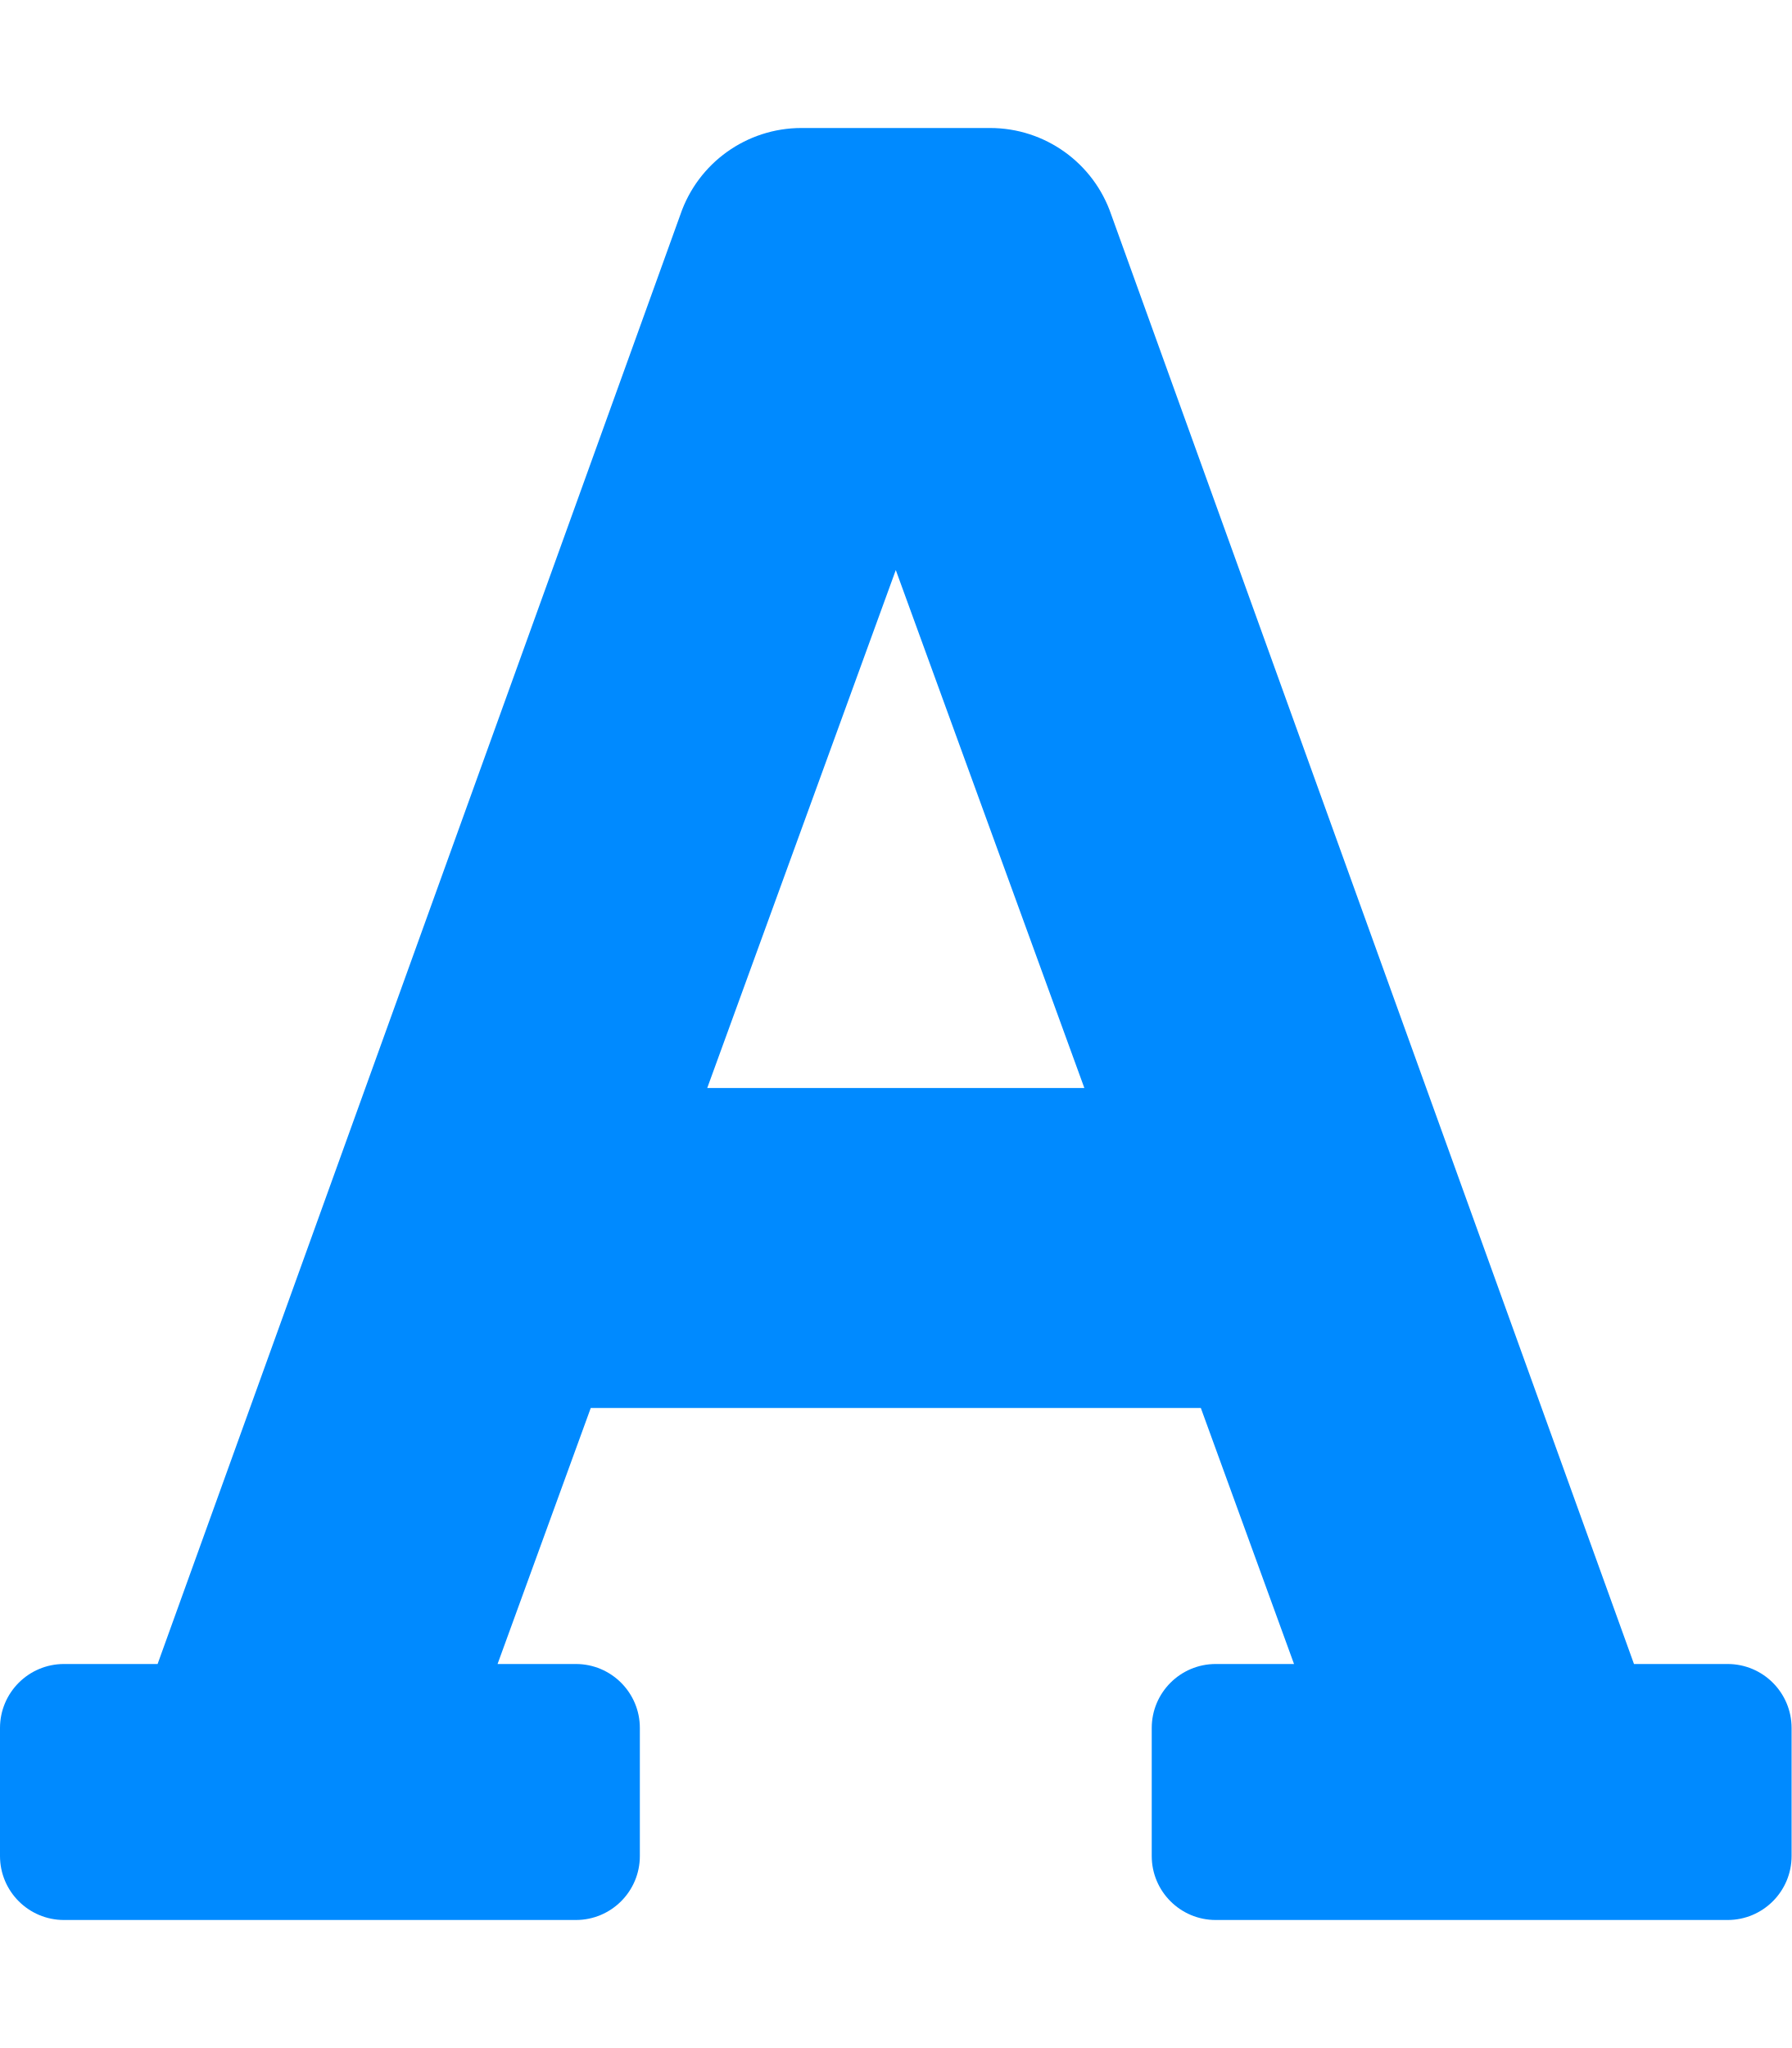
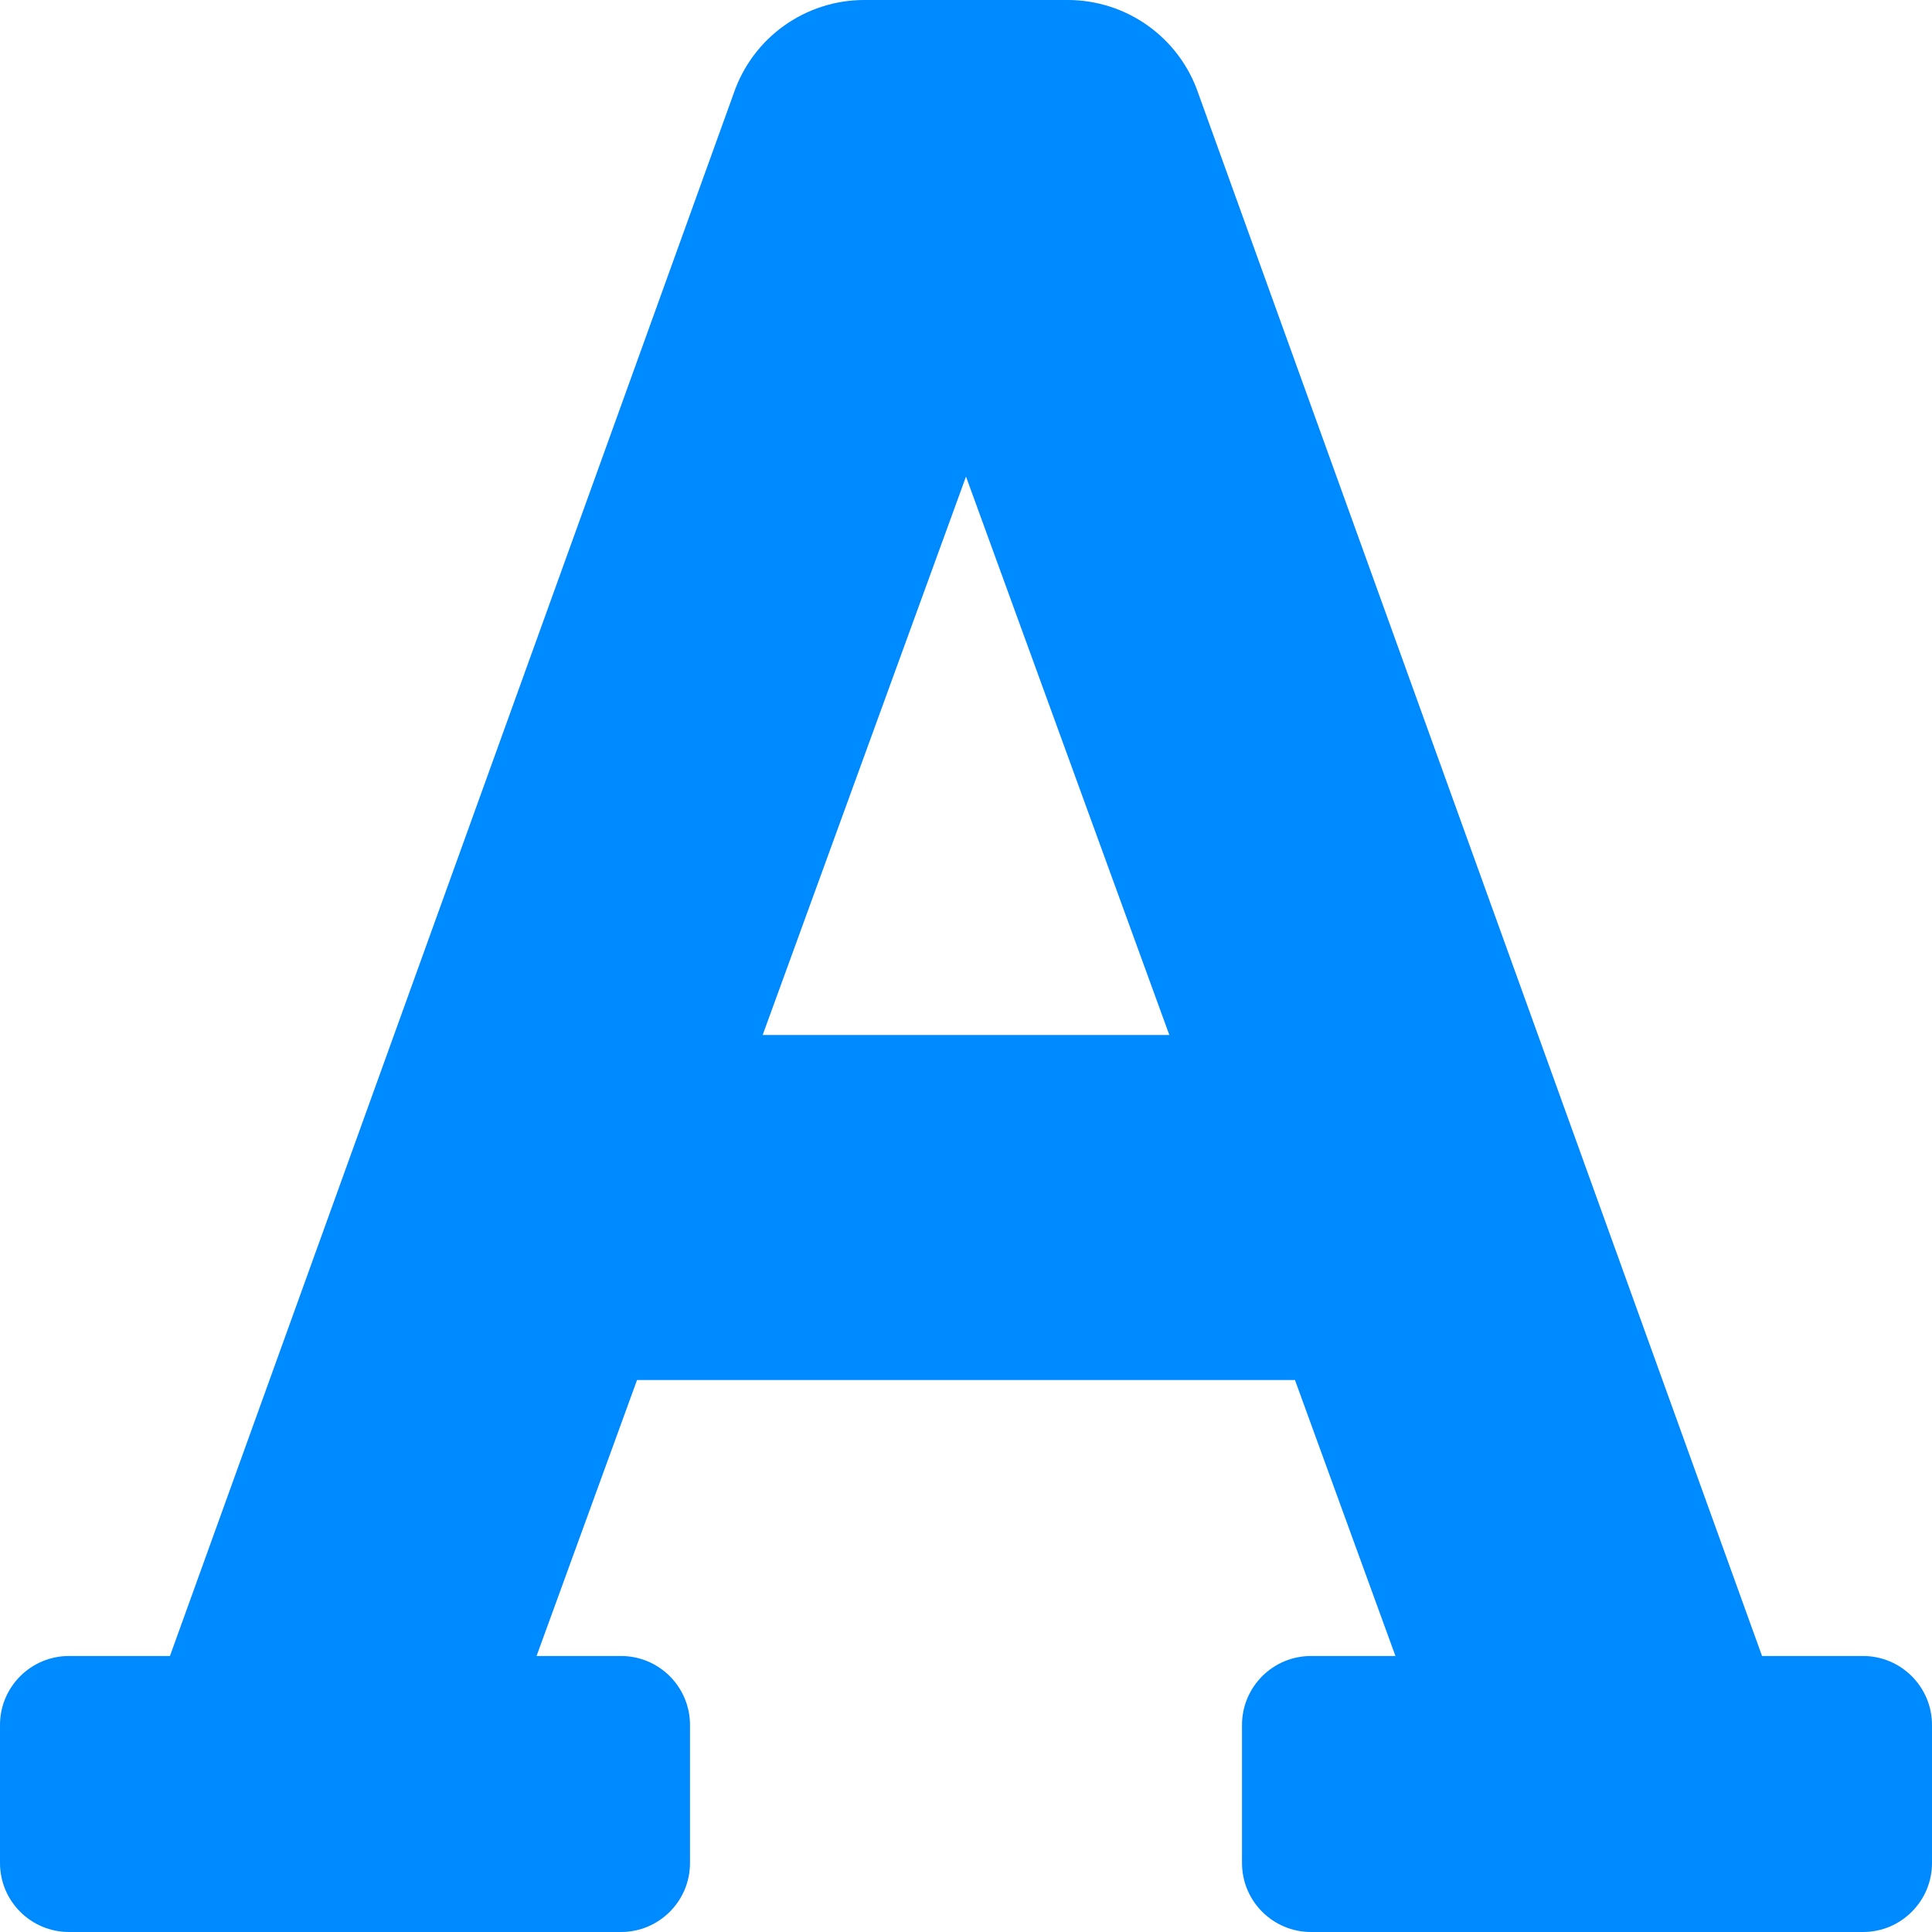
- <svg xmlns="http://www.w3.org/2000/svg" aria-hidden="true" focusable="false" data-prefix="fas" data-icon="font" class="svg-inline--fa fa-font fa-w-14" role="img" viewBox="0 0 448 512" version="1.1" id="svg1">
+ <svg xmlns="http://www.w3.org/2000/svg" aria-hidden="true" focusable="false" data-prefix="fas" data-icon="font" class="svg-inline--fa fa-font fa-w-14" role="img" viewBox="0 0 512 512" version="1.1" id="svg1" width="512" height="512">
  <defs id="defs1" />
-   <path fill="currentColor" d="M432 416h-23.41L277.88 53.69A32 32 0 0 0 247.58 32h-47.16a32 32 0 0 0-30.3 21.69L39.41 416H16a16 16 0 0 0-16 16v32a16 16 0 0 0 16 16h128a16 16 0 0 0 16-16v-32a16 16 0 0 0-16-16h-19.58l23.3-64h152.56l23.3 64H304a16 16 0 0 0-16 16v32a16 16 0 0 0 16 16h128a16 16 0 0 0 16-16v-32a16 16 0 0 0-16-16zM176.85 272L224 142.51 271.15 272z" id="path1" style="fill:#008aff;fill-opacity:1" />
+   <path fill="currentColor" d="M 493.714,438.857 H 466.96 L 317.577,24.789 A 36.571,36.571 0 0 0 282.949,7.2498015e-7 H 229.051 A 36.571,36.571 0 0 0 194.423,24.789 L 45.04,438.857 H 18.286 A 18.286,18.286 0 0 0 0,457.143 v 36.571 A 18.286,18.286 0 0 0 18.286,512 H 164.571 a 18.286,18.286 0 0 0 18.286,-18.286 v -36.571 a 18.286,18.286 0 0 0 -18.286,-18.286 h -22.377 l 26.629,-73.143 h 174.354 l 26.629,73.143 h -22.377 a 18.286,18.286 0 0 0 -18.286,18.286 v 36.571 A 18.286,18.286 0 0 0 347.429,512 H 493.714 A 18.286,18.286 0 0 0 512,493.714 V 457.143 A 18.286,18.286 0 0 0 493.714,438.857 Z M 202.114,274.286 256,126.297 309.886,274.286 Z" id="path1" style="fill:#008aff;fill-opacity:1;stroke-width:1.143" />
</svg>
